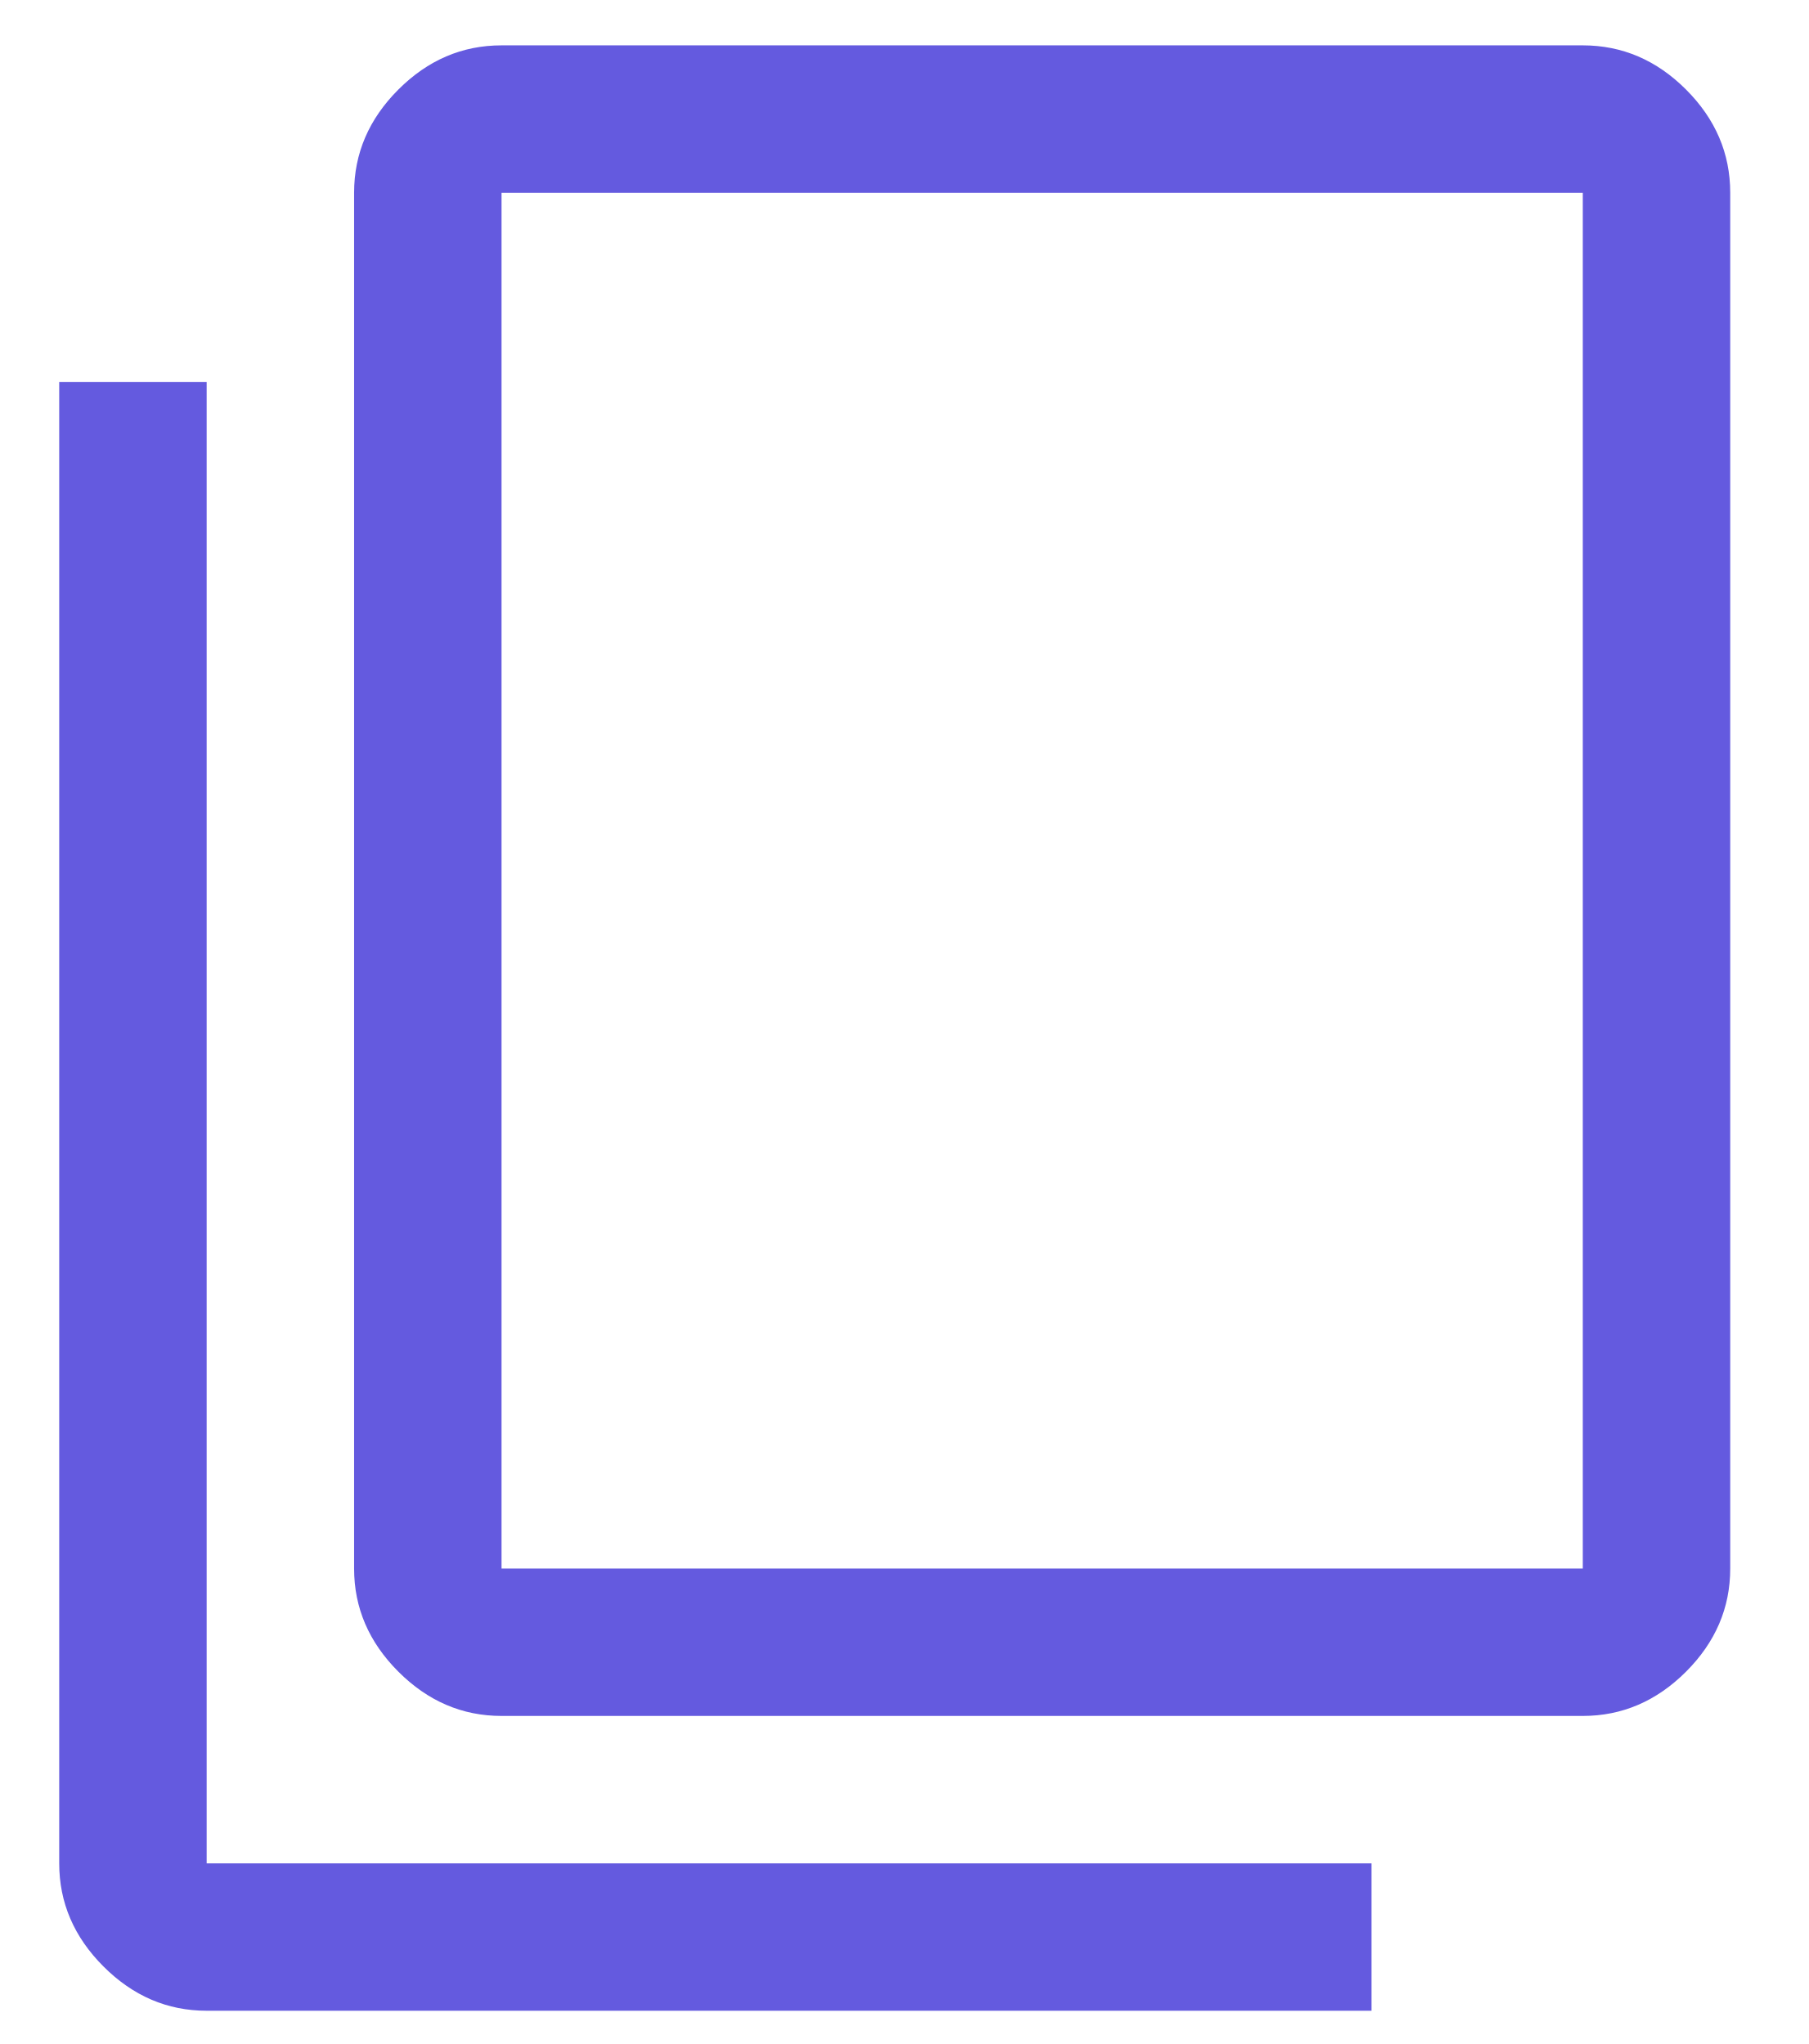
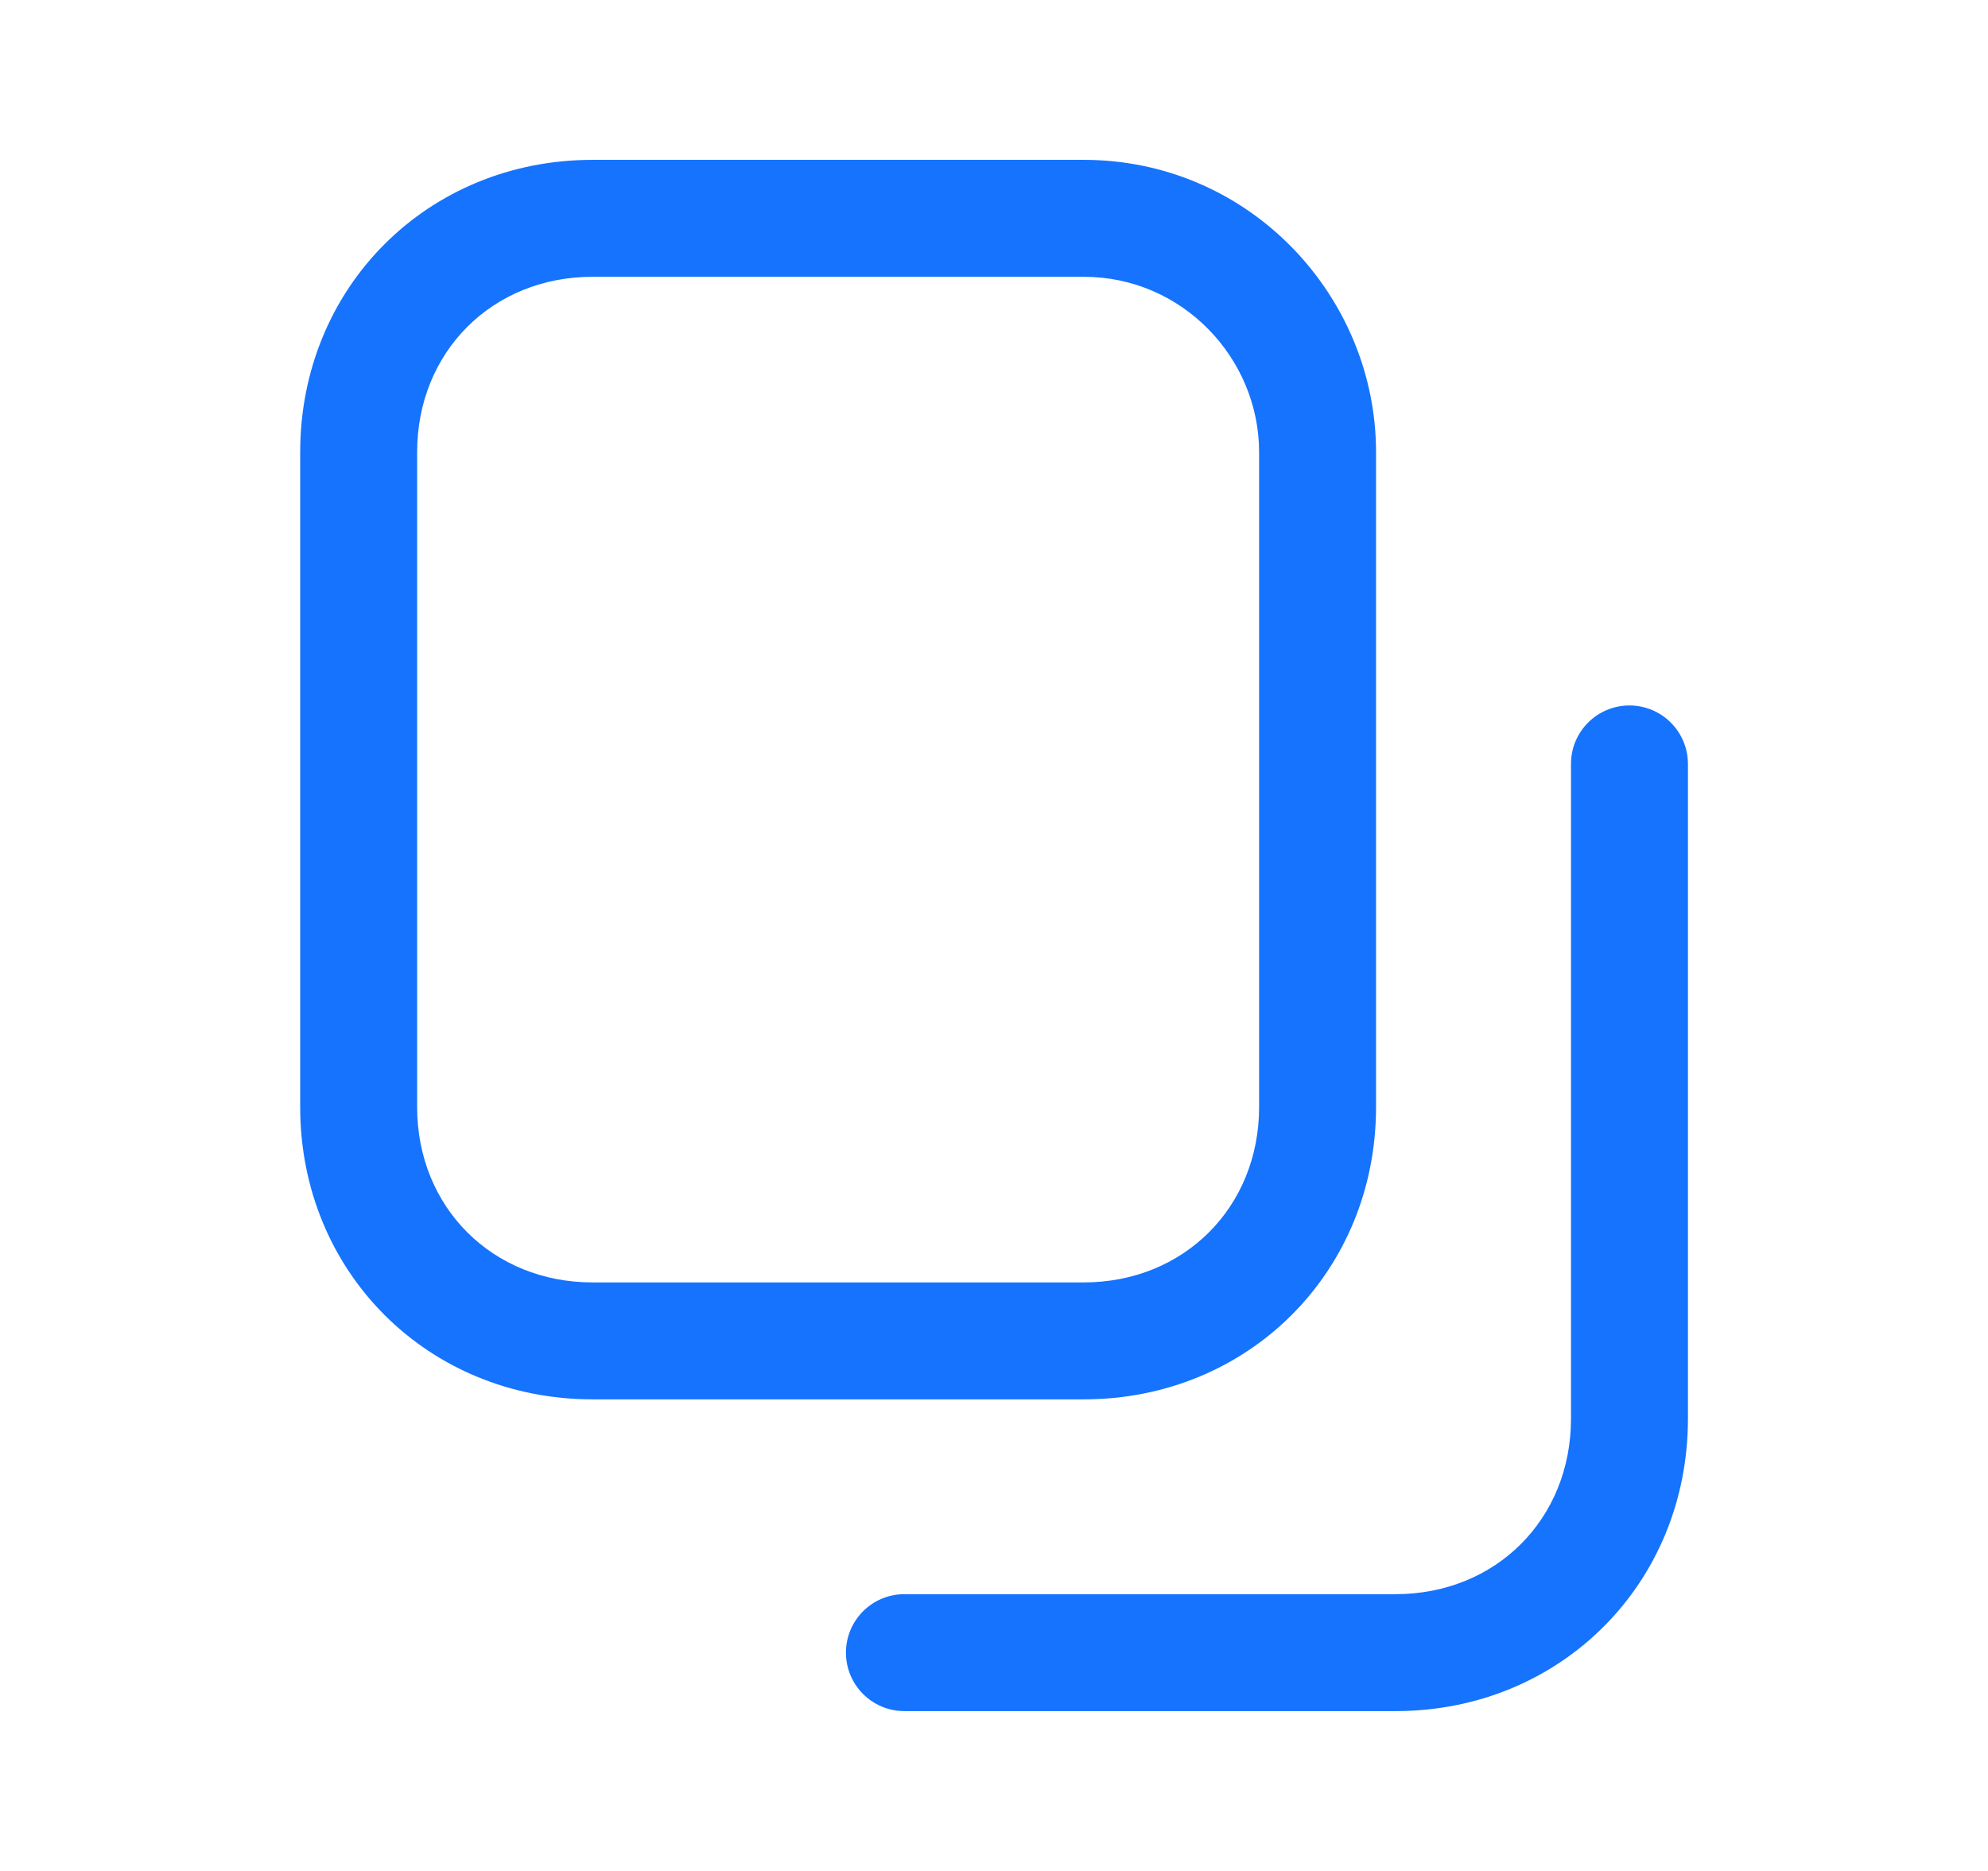
- <svg xmlns="http://www.w3.org/2000/svg" width="23" height="26" viewBox="0 0 23 26" fill="none">
-   <path d="M2.628 25.577C2.128 25.577 1.691 25.389 1.316 25.014C0.941 24.639 0.753 24.202 0.753 23.702V4.858H2.628V23.702H17.441V25.577H2.628ZM6.378 21.827C5.878 21.827 5.441 21.639 5.066 21.264C4.691 20.889 4.503 20.452 4.503 19.952V2.452C4.503 1.952 4.691 1.514 5.066 1.139C5.441 0.764 5.878 0.577 6.378 0.577H20.128C20.628 0.577 21.066 0.764 21.441 1.139C21.816 1.514 22.003 1.952 22.003 2.452V19.952C22.003 20.452 21.816 20.889 21.441 21.264C21.066 21.639 20.628 21.827 20.128 21.827H6.378ZM6.378 19.952H20.128V2.452H6.378V19.952ZM6.378 19.952V2.452V19.952Z" fill="#645ADF" />
+ <svg xmlns="http://www.w3.org/2000/svg" width="17" height="16" viewBox="0 0 17 16" fill="none">
+   <path fill-rule="evenodd" clip-rule="evenodd" d="M3.567 3.867C3.567 3.01 4.21 2.367 5.067 2.367H9.267C10.113 2.367 10.767 3.065 10.767 3.867V9.467C10.767 10.324 10.124 10.967 9.267 10.967H5.067C4.21 10.967 3.567 10.324 3.567 9.467V3.867ZM5.067 1.367C3.657 1.367 2.567 2.457 2.567 3.867V9.467C2.567 10.876 3.657 11.967 5.067 11.967H9.267C10.676 11.967 11.767 10.876 11.767 9.467V3.867C11.767 2.535 10.687 1.367 9.267 1.367H5.067ZM14.434 6.533C14.434 6.257 14.21 6.033 13.934 6.033C13.657 6.033 13.434 6.257 13.434 6.533V12.133C13.434 12.991 12.791 13.633 11.934 13.633H7.734C7.457 13.633 7.234 13.857 7.234 14.133C7.234 14.409 7.457 14.633 7.734 14.633H11.934C13.343 14.633 14.434 13.543 14.434 12.133V6.533Z" fill="#1573FE" />
</svg>
